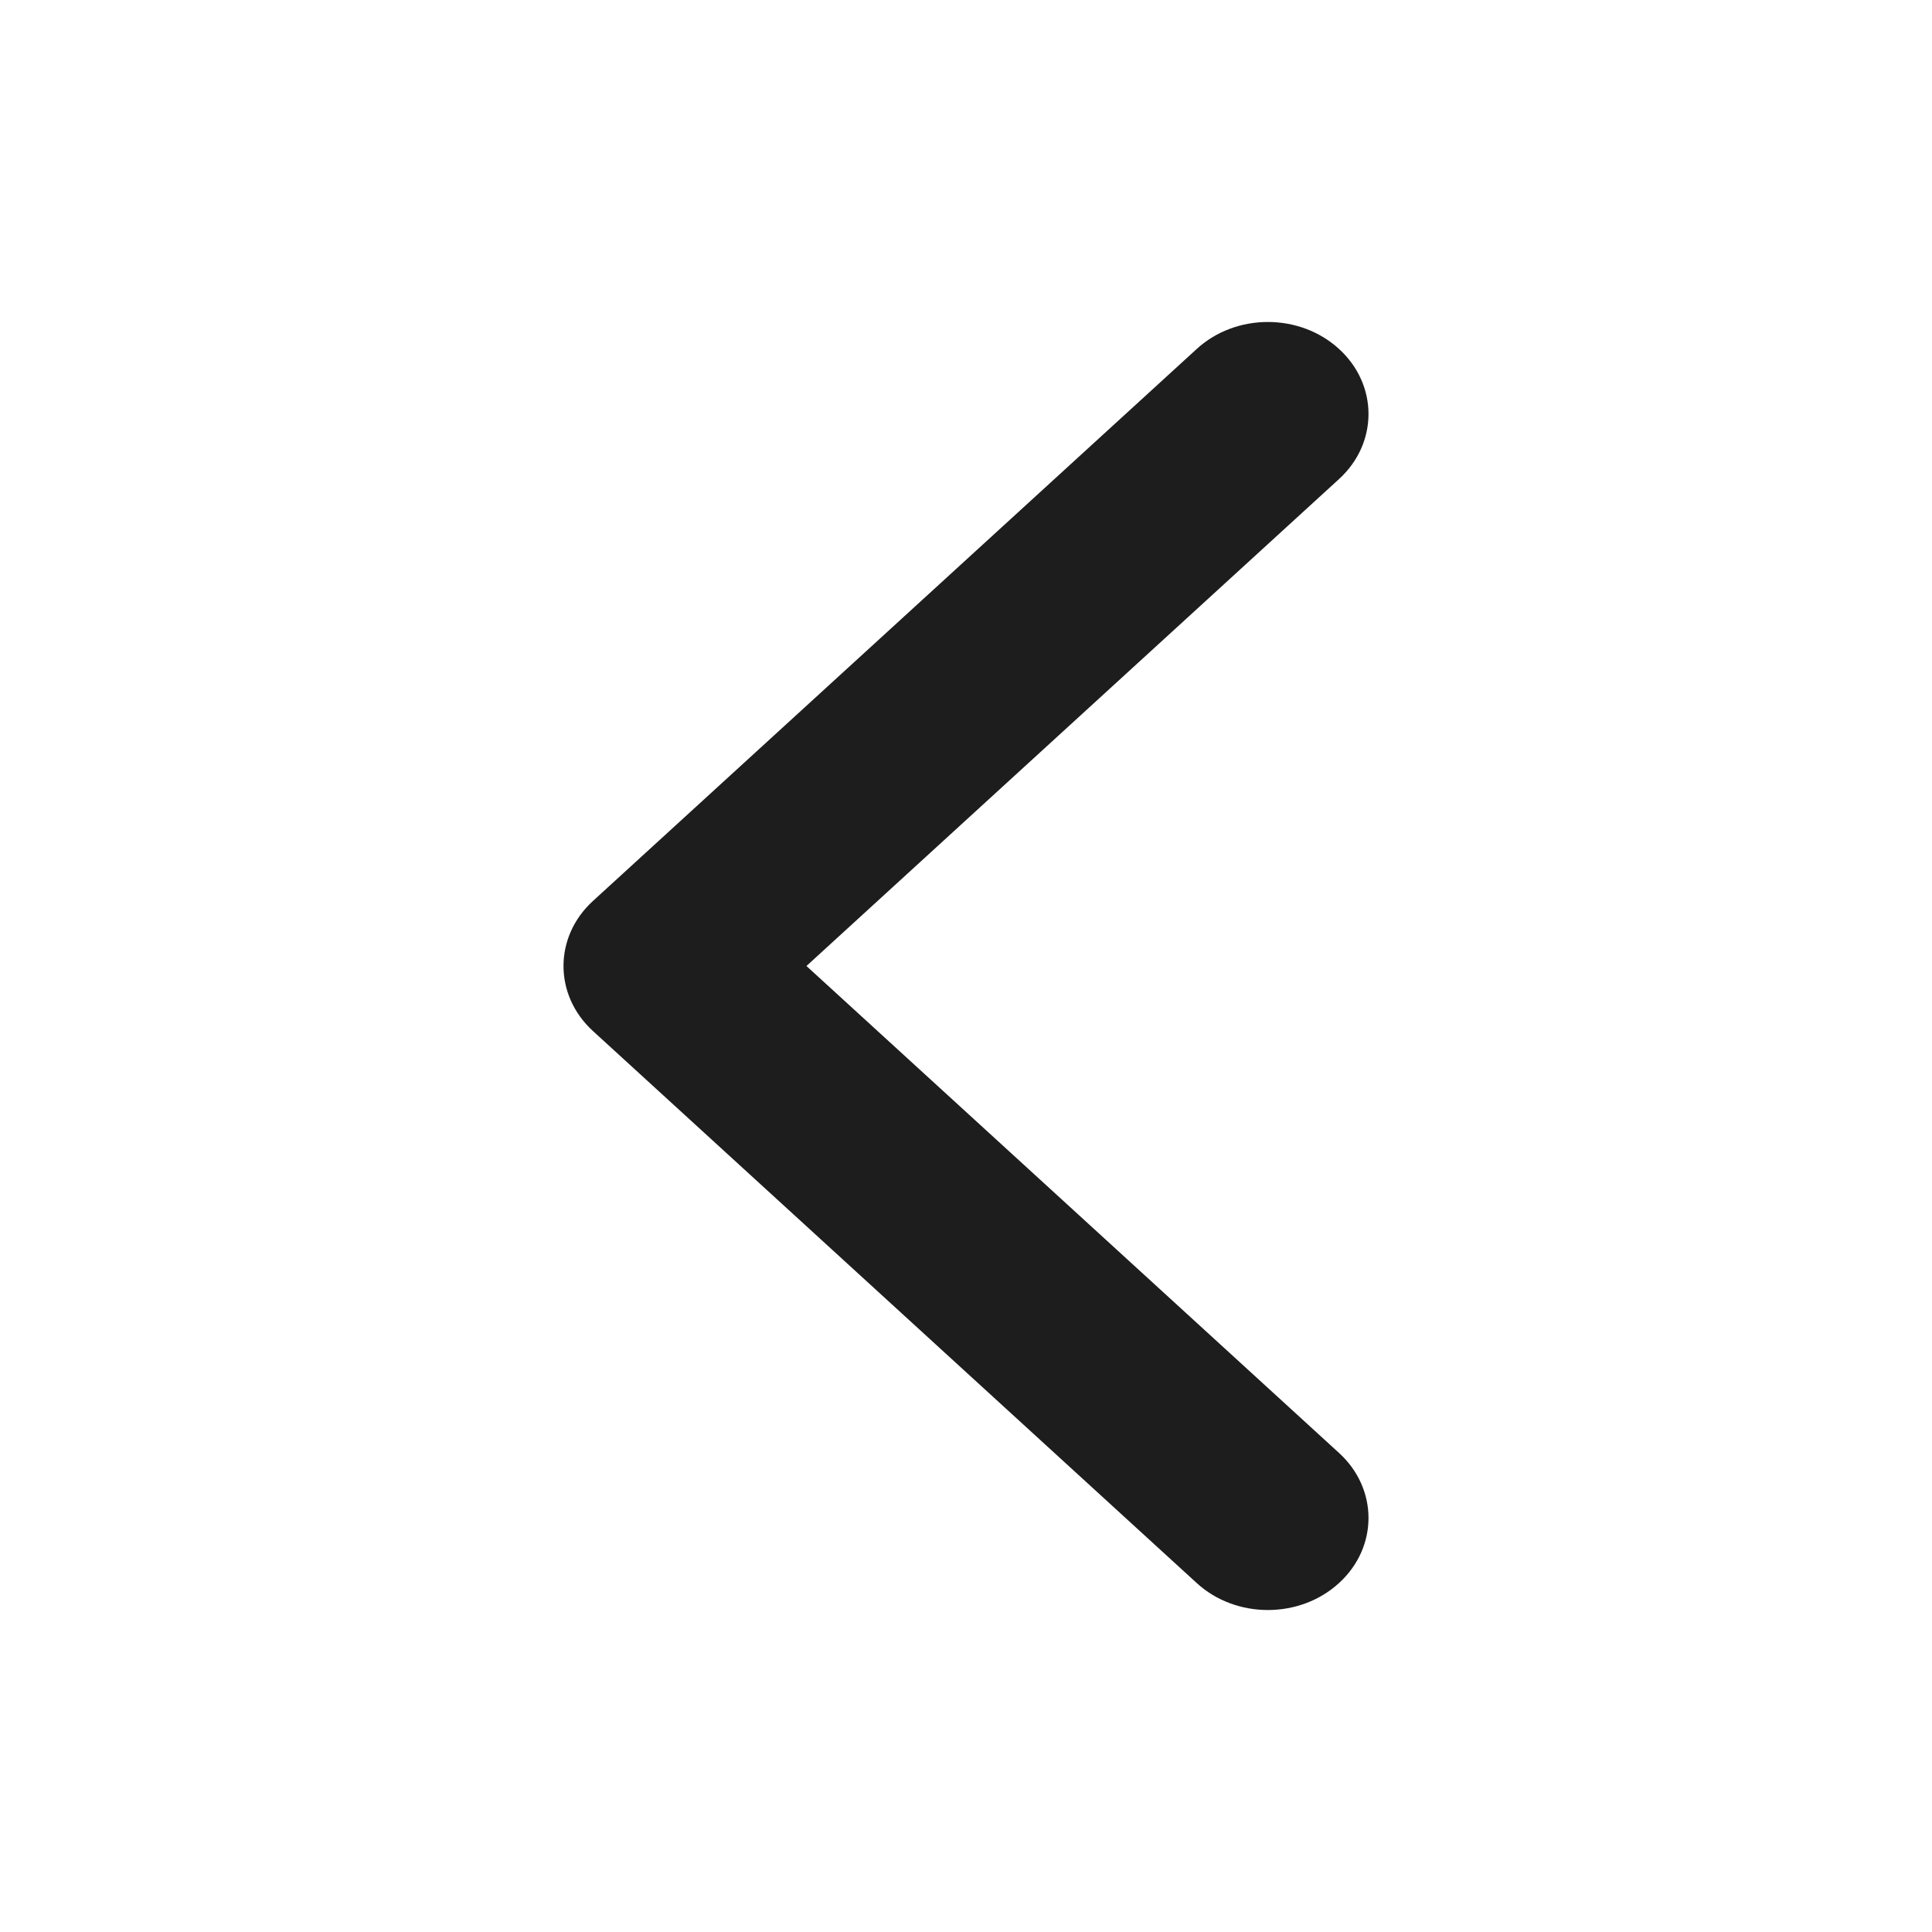
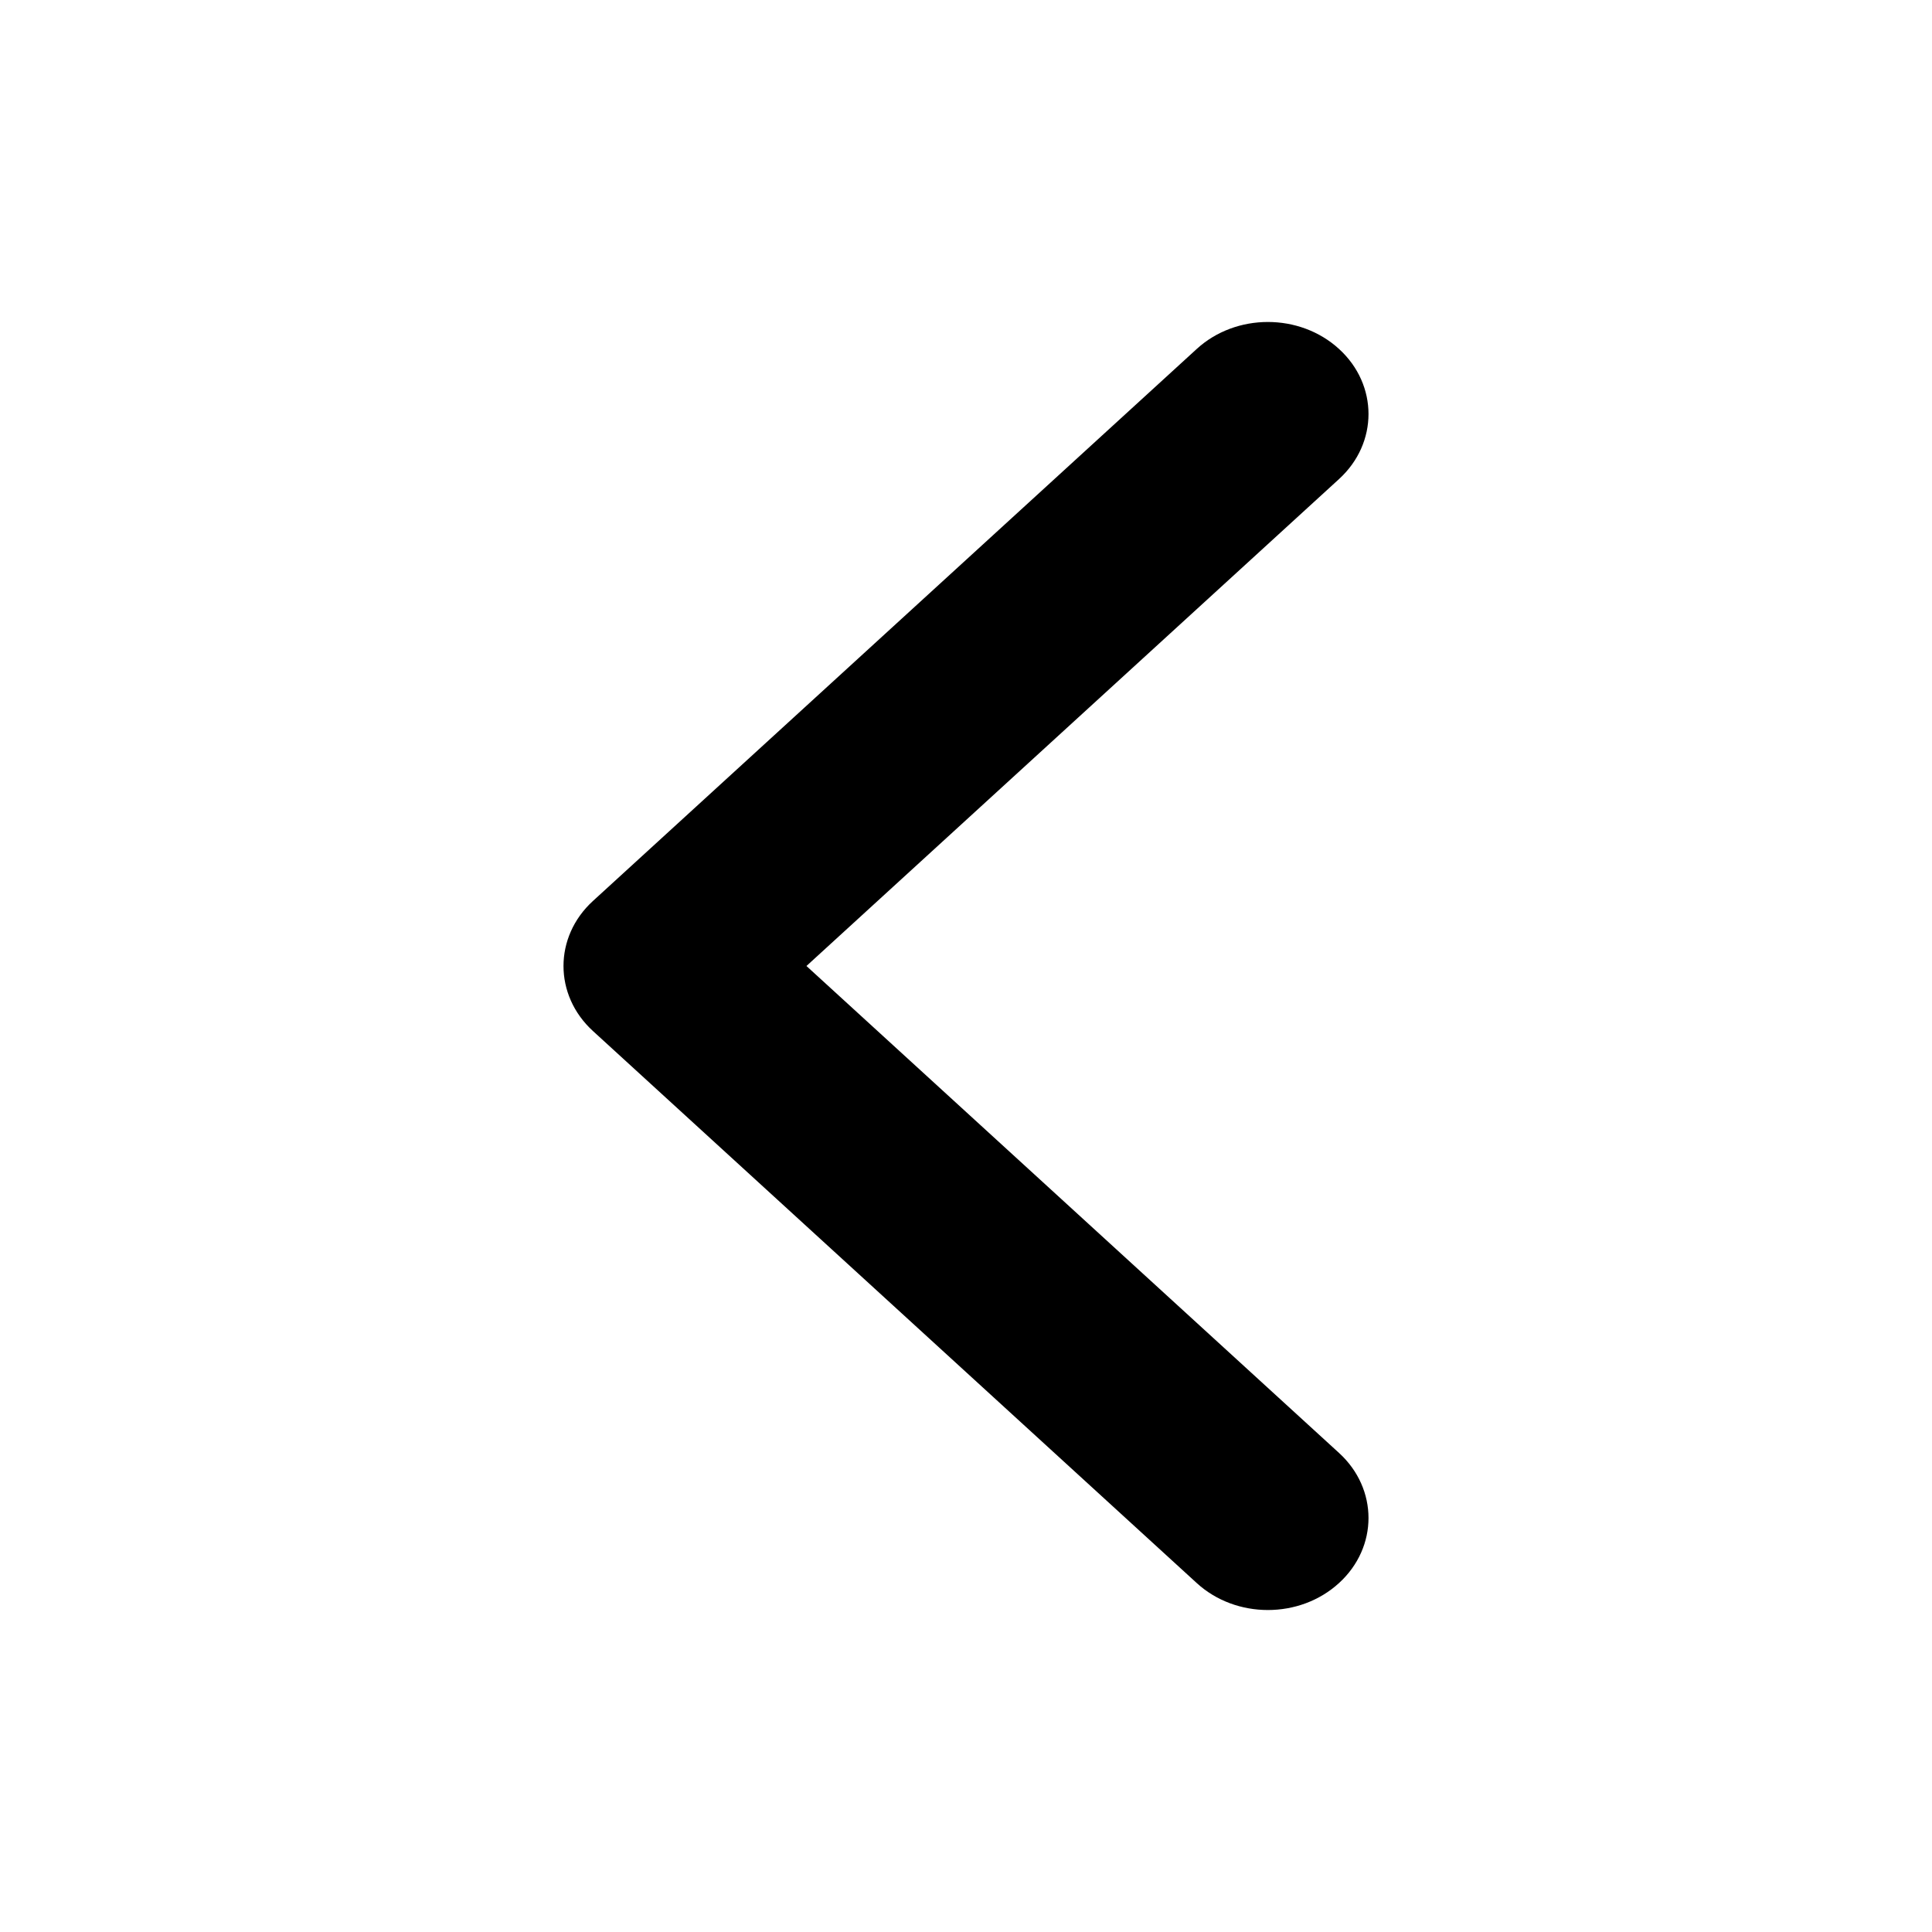
<svg xmlns="http://www.w3.org/2000/svg" width="24" height="24" viewBox="0 0 24 24" fill="none">
-   <path fill-rule="evenodd" clip-rule="evenodd" d="M16.634 4.335C17.122 4.781 17.122 5.505 16.634 5.951L10.018 12L16.634 18.049C17.122 18.495 17.122 19.219 16.634 19.665C16.146 20.112 15.354 20.112 14.866 19.665L7.366 12.808C6.878 12.362 6.878 11.638 7.366 11.192L14.866 4.335C15.354 3.888 16.146 3.888 16.634 4.335Z" fill="#1D1D1D" />
+   <path fill-rule="evenodd" clip-rule="evenodd" d="M16.634 4.335C17.122 4.781 17.122 5.505 16.634 5.951L10.018 12L16.634 18.049C17.122 18.495 17.122 19.219 16.634 19.665C16.146 20.112 15.354 20.112 14.866 19.665L7.366 12.808C6.878 12.362 6.878 11.638 7.366 11.192L14.866 4.335C15.354 3.888 16.146 3.888 16.634 4.335Z" fill="currentColor" />
</svg>
